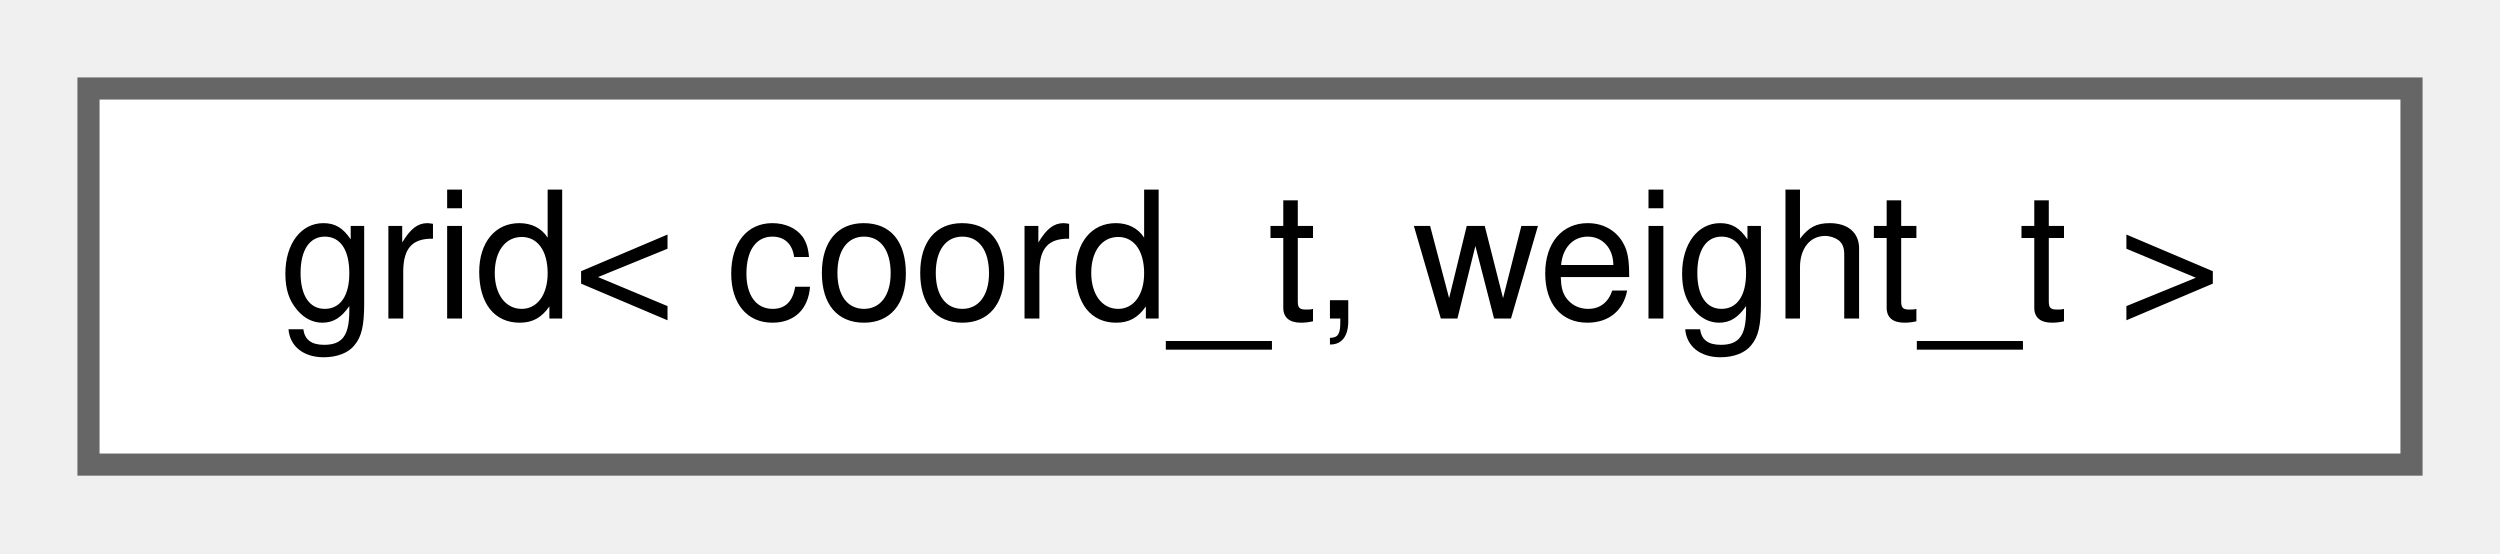
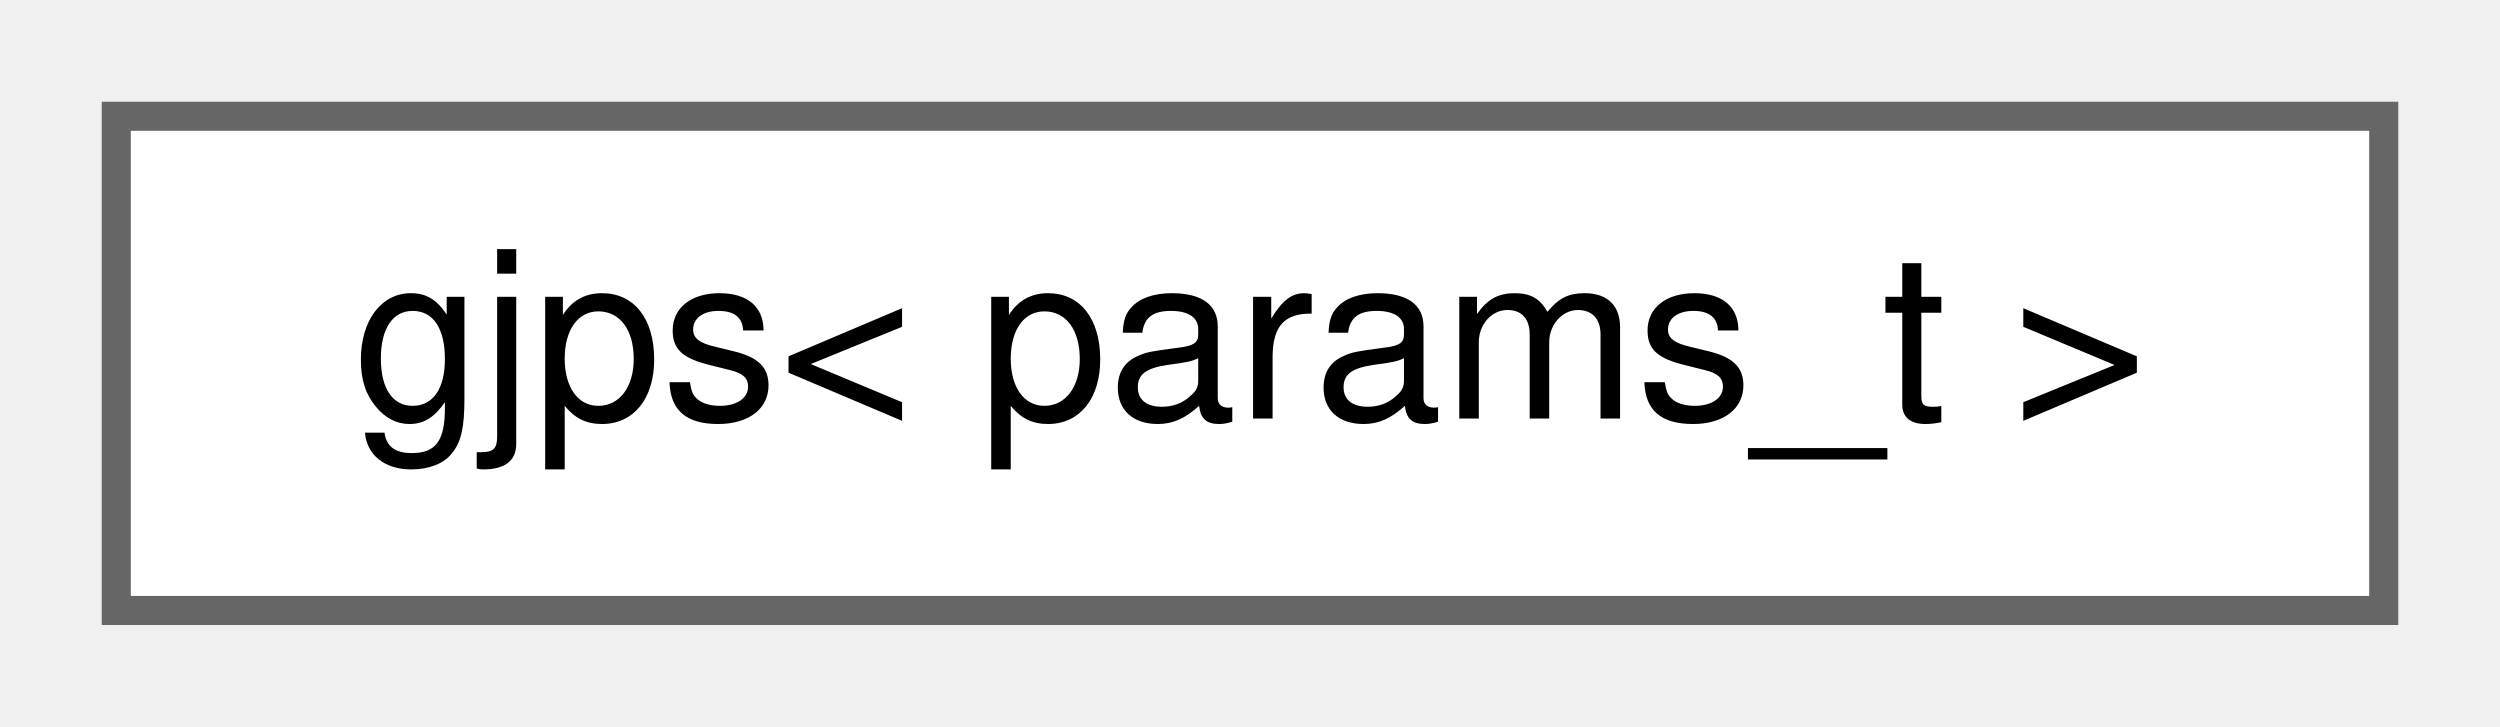
- <svg xmlns="http://www.w3.org/2000/svg" xmlns:xlink="http://www.w3.org/1999/xlink" width="113pt" height="25pt" viewBox="0.00 0.00 113.00 25.00">
+ <svg xmlns="http://www.w3.org/2000/svg" xmlns:xlink="http://www.w3.org/1999/xlink" width="86pt" height="25pt" viewBox="0.00 0.00 86.00 25.00">
  <g id="graph0" class="graph" transform="scale(1 1) rotate(0) translate(4 21)">
    <g id="Node000000" class="node">
      <g id="a_Node000000">
-         <a xlink:href="dd/de3/classchdr_1_1mazes_1_1grid.html" target="_top" xlink:title="Represents a uniform-cost, bidirectional grid in K-dimensions.">
-           <polygon fill="white" stroke="#666666" points="105,-17 0,-17 0,0 105,0 105,-17" />
-           <text text-anchor="middle" x="52.5" y="-6.6" font-family="Helvetica,sans-Serif" font-size="8.00">grid&lt; coord_t, weight_t &gt;</text>
+         <a xlink:href="df/d4e/structchdr_1_1solvers_1_1gjps.html" target="_top" xlink:title="Graveyard-optimised variant of the jump-point search algorithm.">
+           <polygon fill="white" stroke="#666666" points="78,-17 0,-17 0,0 78,0 78,-17" />
+           <text text-anchor="middle" x="39" y="-6.6" font-family="Helvetica,sans-Serif" font-size="8.00">gjps&lt; params_t &gt;</text>
        </a>
      </g>
    </g>
  </g>
</svg>
